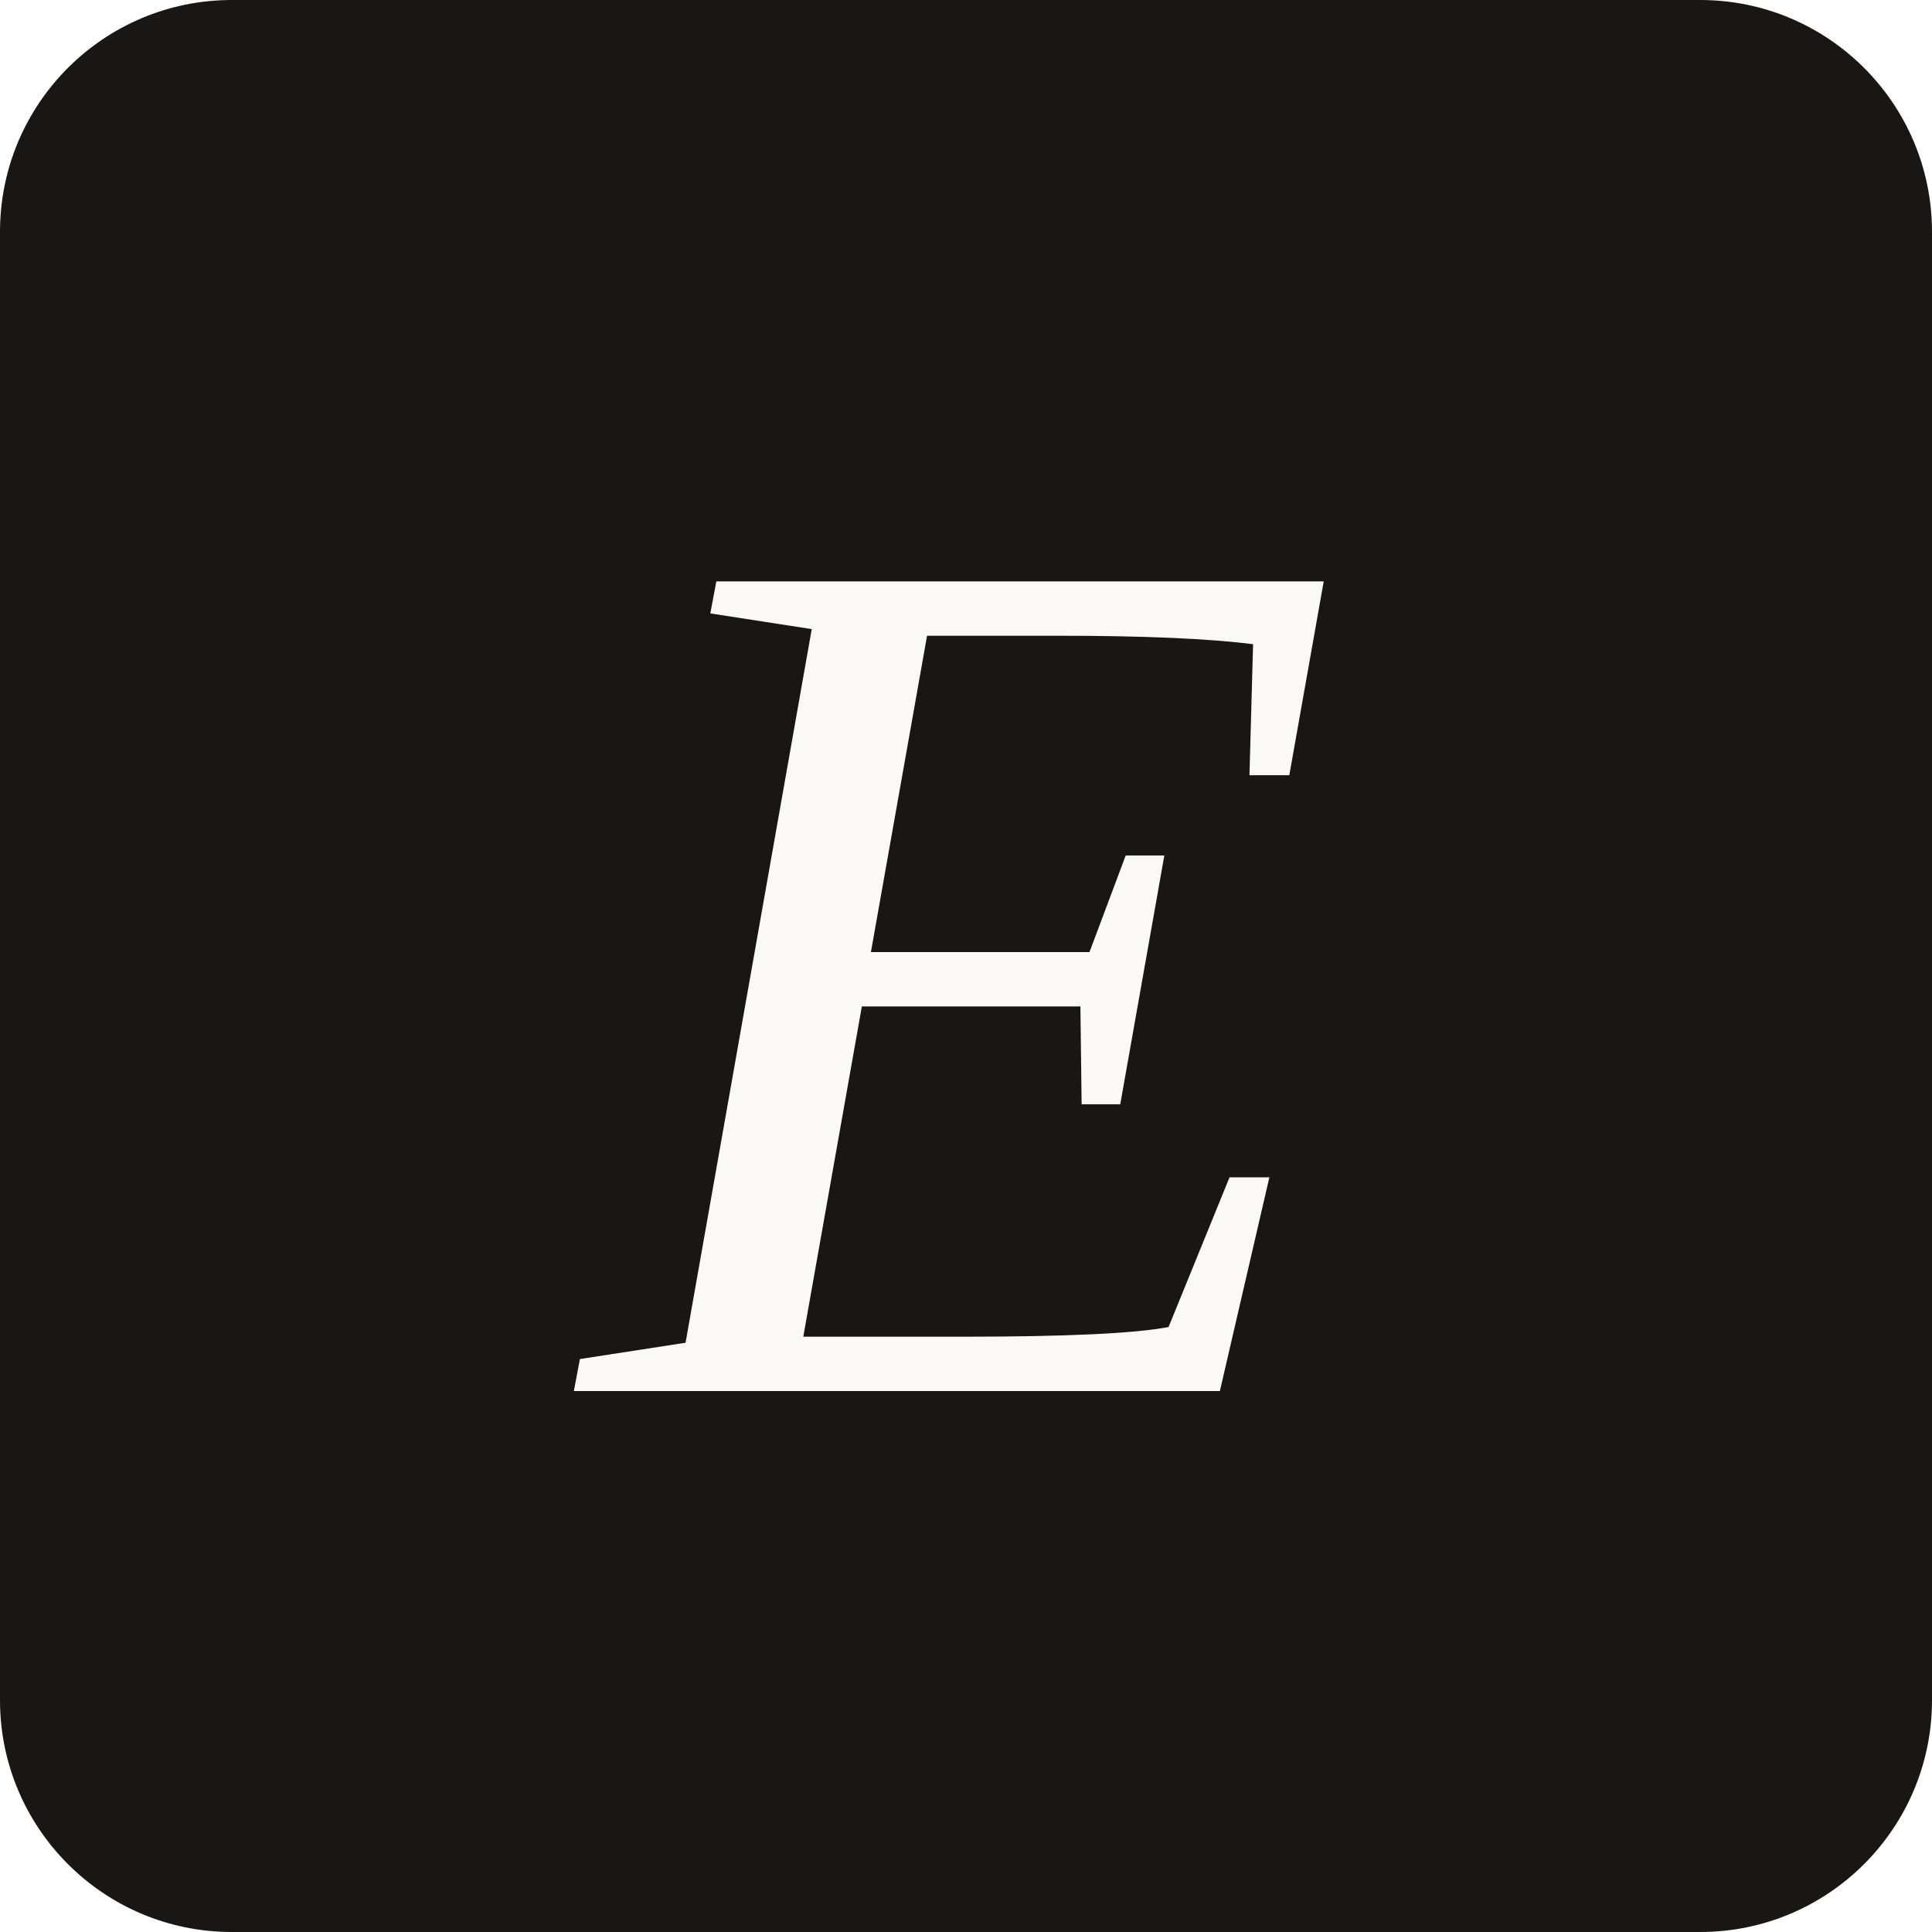
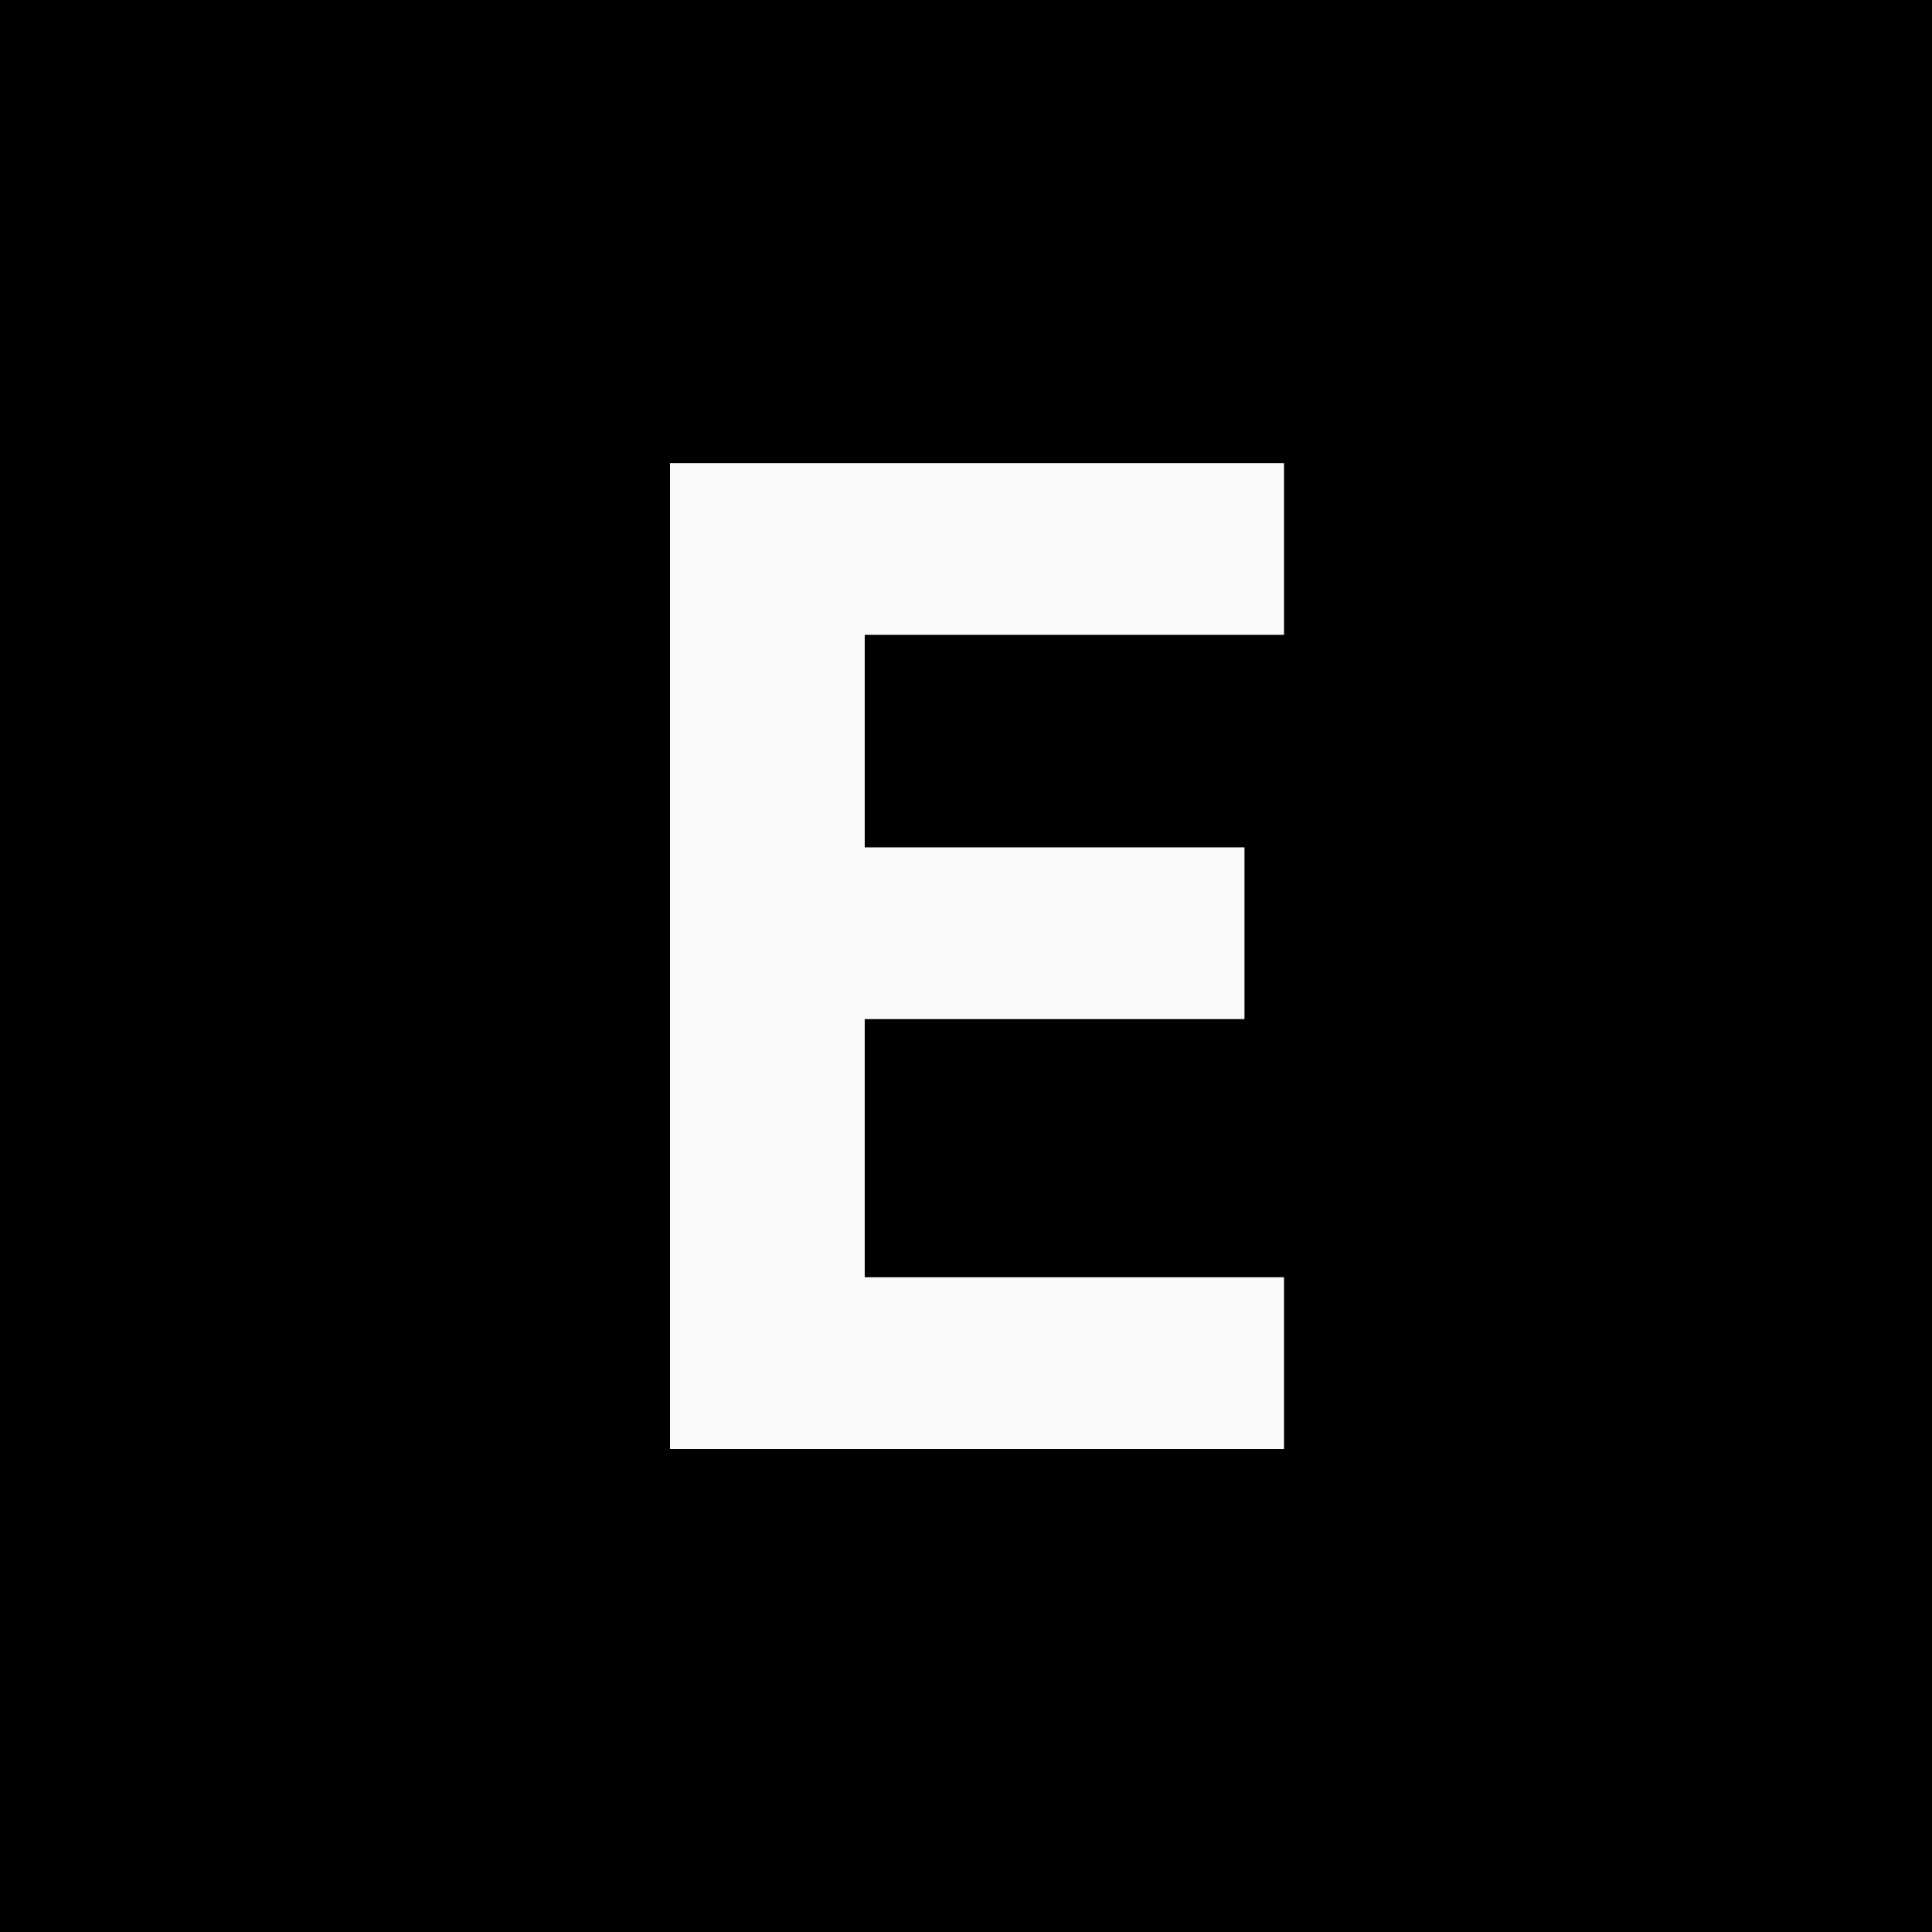
<svg xmlns="http://www.w3.org/2000/svg" viewBox="0 0 100 100">
-   <rect width="100" height="100" rx="12" fill="#1a1614" />
-   <text x="50" y="72" font-family="Georgia, 'Times New Roman', serif" font-size="64" font-weight="400" font-style="italic" fill="#faf9f7" text-anchor="middle">E</text>
+   <rect width="100" height="100" fill="#000" />
+   <text x="50" y="75" font-family="JetBrains Mono, monospace" font-size="70" font-weight="700" fill="#fafafa" text-anchor="middle">E</text>
</svg>
